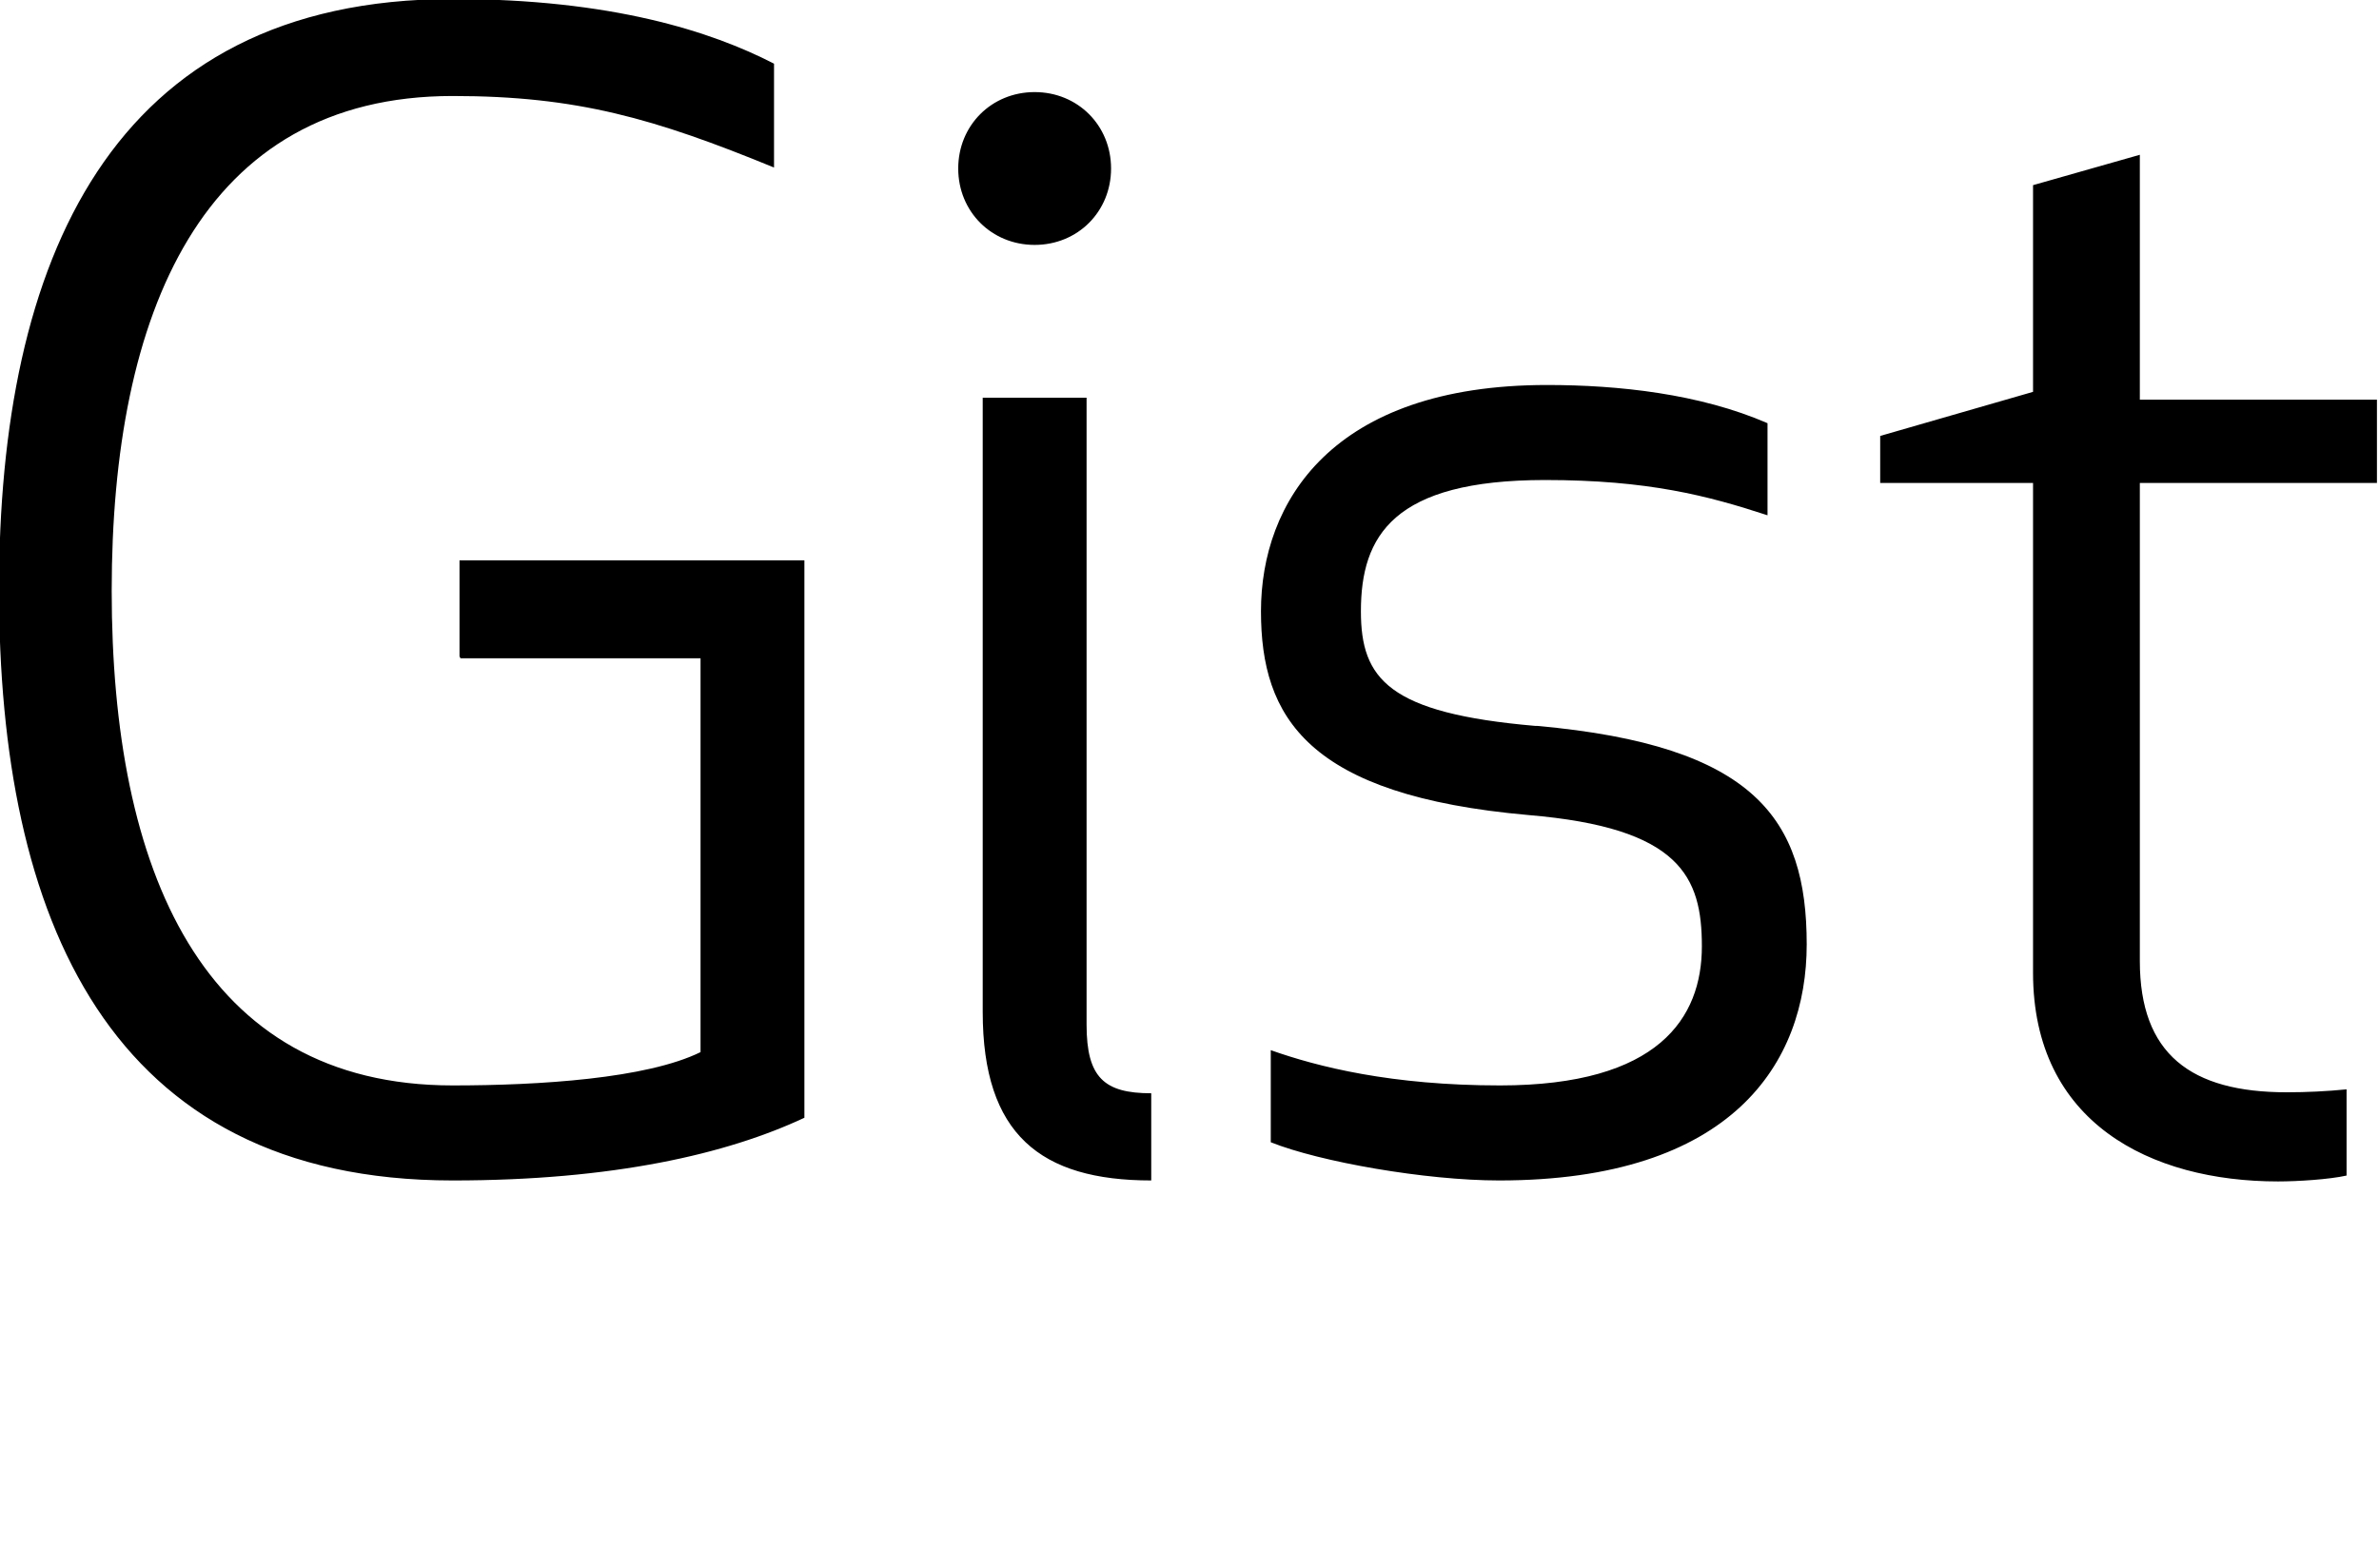
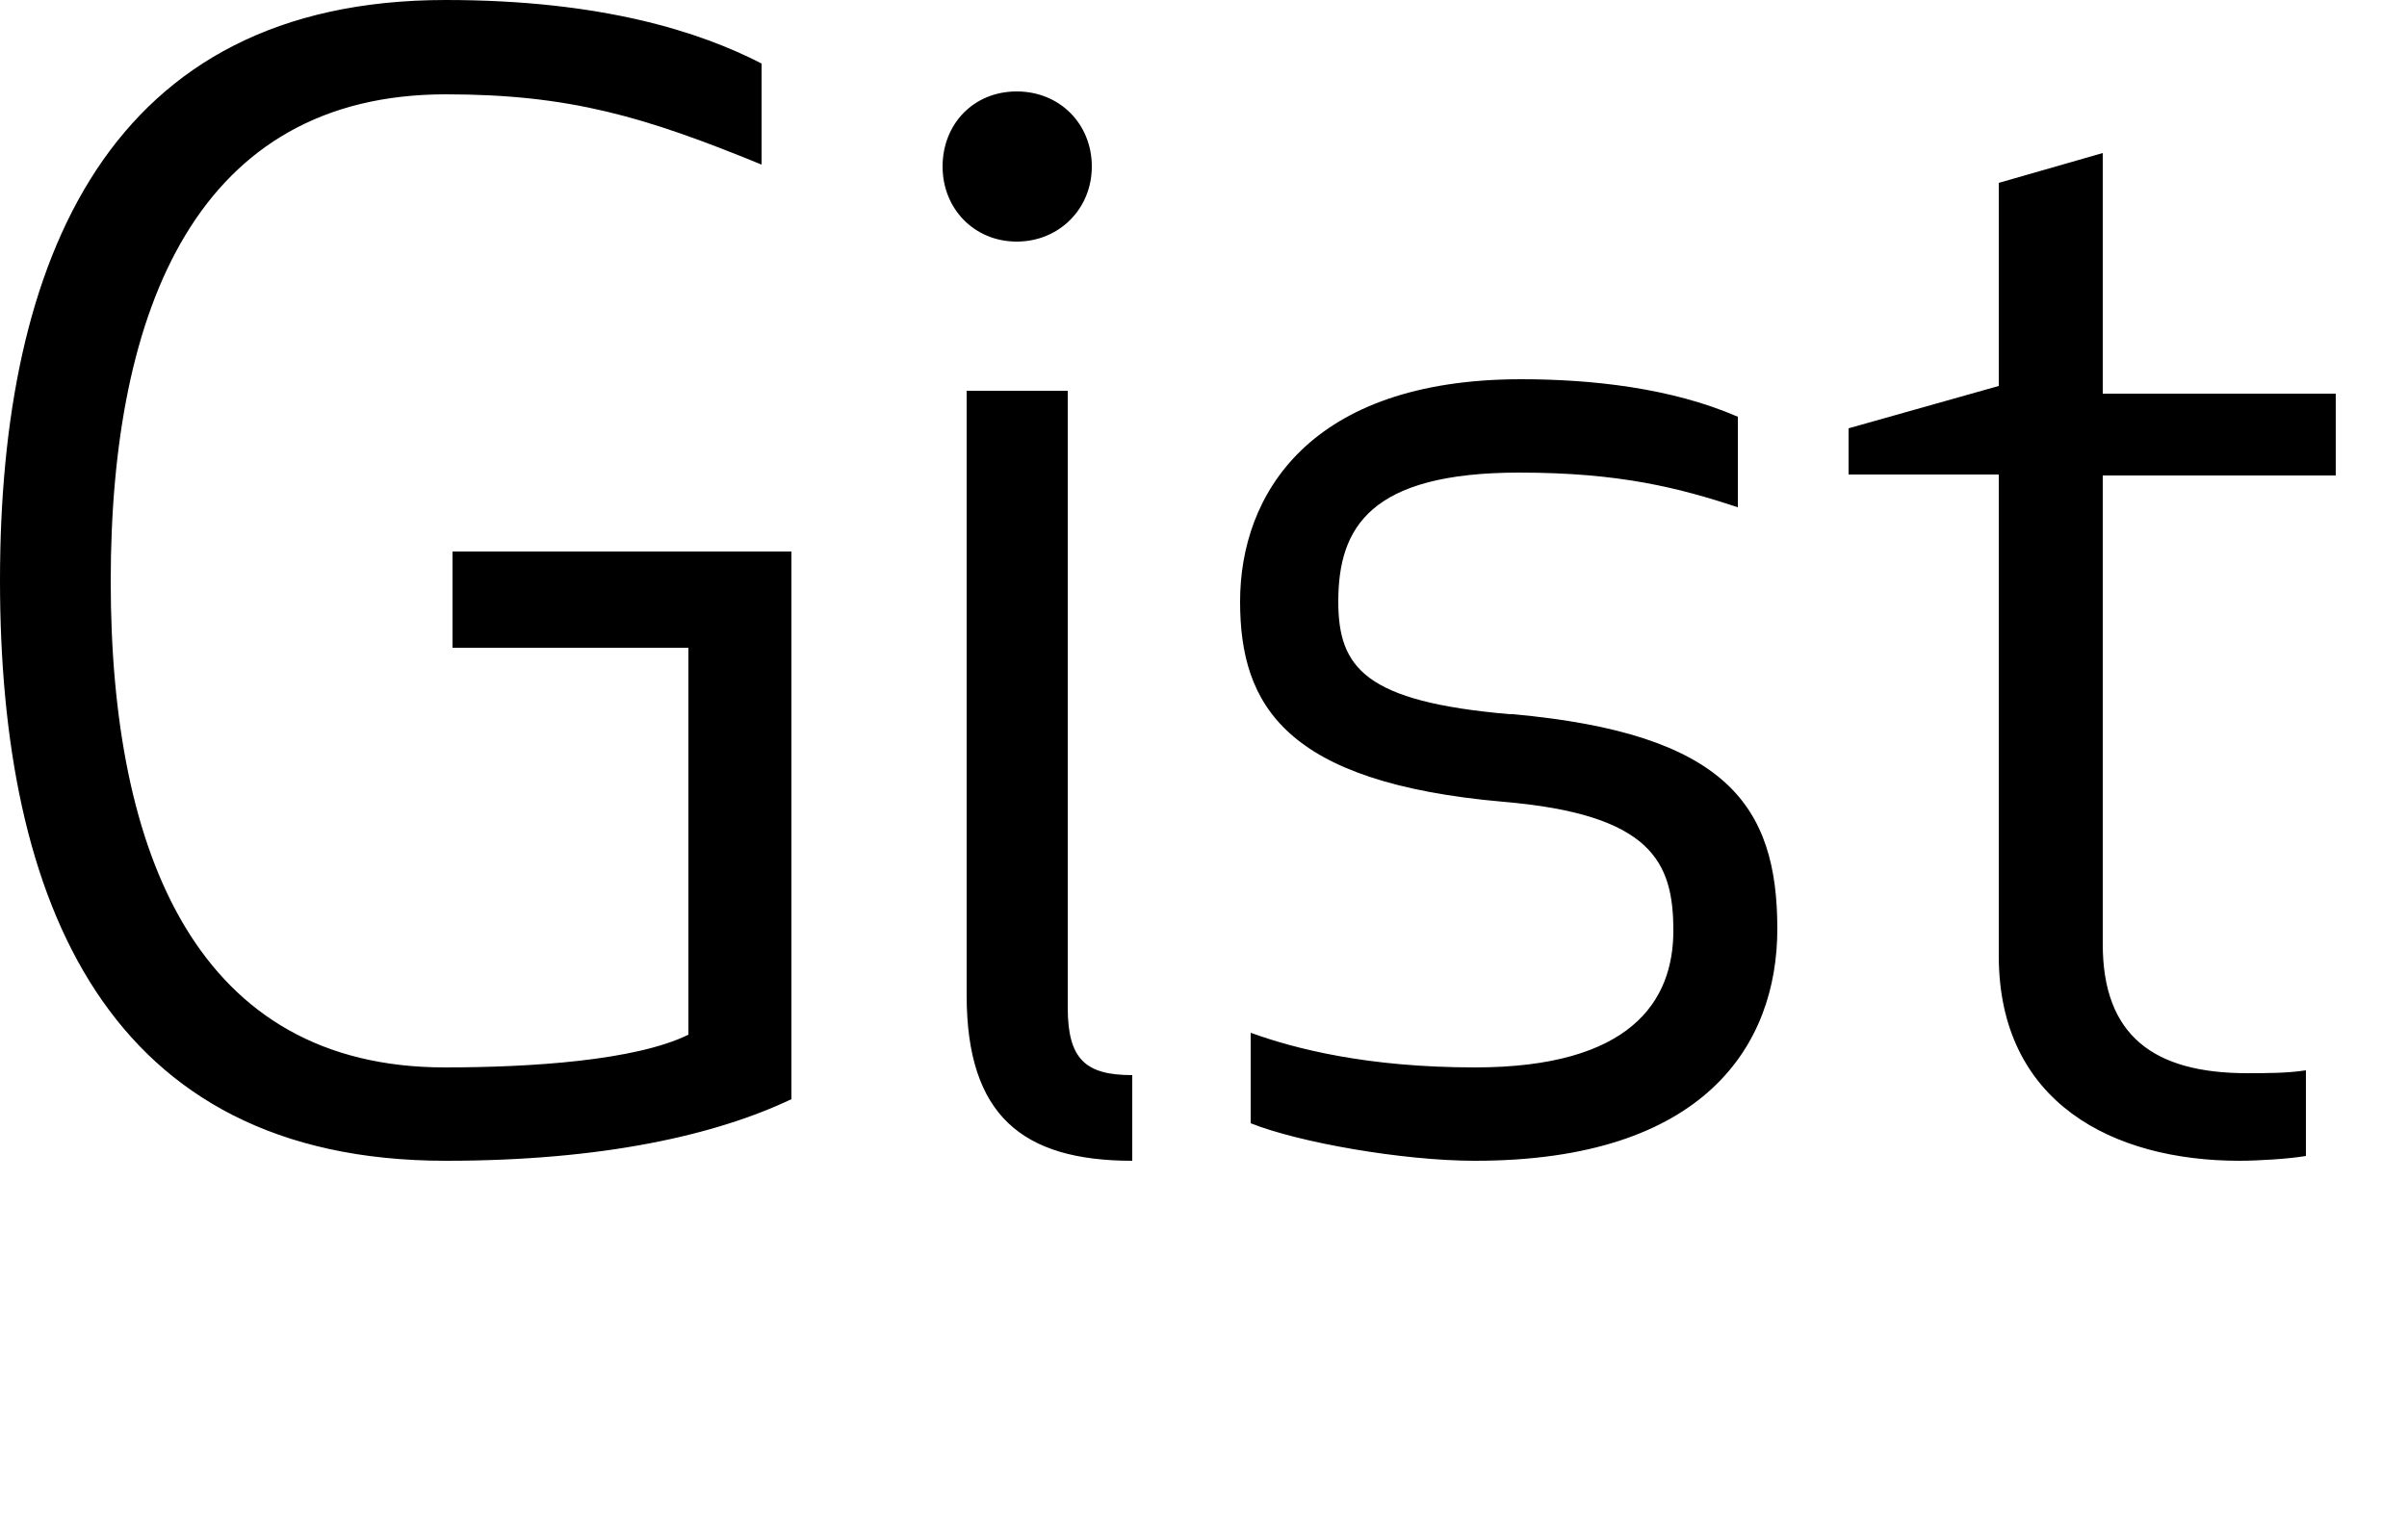
- <svg xmlns="http://www.w3.org/2000/svg" height="16" width="24.281">
-   <path d="M4.7 6.72h2.45v4.02c-0.55 0.27-1.64 0.34-2.53 0.34-2.56 0-3.48-2.2-3.48-5.05 0-2.83 0.92-5.05 3.48-5.05 1.27 0 2.06 0.23 3.28 0.73v-1.06c-0.64-0.33-1.66-0.66-3.28-0.66-3.5 0-4.63 2.69-4.63 6.03s1.11 6.03 4.63 6.03c1.64 0 2.8-0.27 3.59-0.64v-5.69h-3.52v0.98z m6.39 3.73v-6.39h-1.06v6.27c0 1.25 0.59 1.72 1.72 1.72v-0.89c-0.48 0-0.66-0.16-0.66-0.7z m0.25-8.73c0-0.44-0.34-0.78-0.78-0.78s-0.78 0.34-0.78 0.78 0.34 0.78 0.78 0.78 0.78-0.34 0.78-0.78z m4.33 5.69c-1.5-0.13-1.78-0.48-1.78-1.17 0-0.77 0.33-1.34 1.88-1.34 1.05 0 1.66 0.16 2.27 0.36v-0.94c-0.69-0.3-1.52-0.39-2.25-0.39-2.2 0-2.92 1.2-2.92 2.31 0 1.08 0.47 1.88 2.73 2.08 1.55 0.13 1.77 0.63 1.77 1.34 0 0.73-0.44 1.42-2.06 1.42-1.11 0-1.86-0.19-2.34-0.36v0.94c0.5 0.2 1.58 0.39 2.33 0.39 2.38 0 3.14-1.2 3.14-2.41 0-1.28-0.53-2.03-2.75-2.23z m8.59-2.47v-0.86h-2.42v-2.5l-1.09 0.31v2.11l-1.56 0.45v0.48h1.56v5c0 1.53 1.2 2.13 2.5 2.13 0.2 0 0.52-0.02 0.7-0.06v-0.88c-0.2 0.02-0.41 0.03-0.61 0.03-0.98 0-1.5-0.39-1.5-1.34v-4.88h2.42z" />
+ <svg xmlns="http://www.w3.org/2000/svg" height="16" width="25">
+   <path d="M4.7 6.73h2.45v4.02c-0.55 0.27-1.64 0.34-2.53 0.34-2.56 0-3.47-2.2-3.47-5.05S2.06 0.98 4.63 0.98c1.28 0 2.06 0.23 3.28 0.73V0.66C7.27 0.33 6.25 0 4.63 0 1.13 0 0 2.69 0 6.03s1.11 6.03 4.63 6.03c1.64 0 2.81-0.27 3.59-0.64V5.73H4.7v1z m6.39 3.72V4.06h-1.05v6.28c0 1.25 0.58 1.72 1.72 1.72v-0.89c-0.48 0-0.67-0.16-0.67-0.7v-0.02z m0.25-8.72c0-0.44-0.33-0.78-0.78-0.78s-0.77 0.34-0.77 0.78 0.33 0.78 0.77 0.78 0.78-0.34 0.78-0.78z m4.34 5.69c-1.5-0.13-1.78-0.48-1.78-1.17 0-0.77 0.33-1.34 1.88-1.34 1.05 0 1.66 0.16 2.27 0.36v-0.94c-0.69-0.3-1.52-0.39-2.25-0.39-2.2 0-2.92 1.2-2.92 2.31 0 1.08 0.47 1.88 2.73 2.08 1.55 0.13 1.77 0.63 1.77 1.34 0 0.73-0.44 1.42-2.06 1.42-1.11 0-1.86-0.19-2.33-0.36v0.94c0.5 0.2 1.58 0.39 2.33 0.39 2.38 0 3.14-1.2 3.14-2.41 0-1.28-0.53-2.03-2.75-2.23h-0.02z m8.58-2.47v-0.86h-2.42V1.59l-1.08 0.31v2.11l-1.56 0.44v0.48h1.56v5c0 1.53 1.19 2.13 2.5 2.13 0.19 0 0.52-0.02 0.69-0.05v-0.89c-0.19 0.03-0.41 0.03-0.61 0.03-0.97 0-1.5-0.39-1.5-1.34V4.94h2.42v0.02z" />
</svg>
